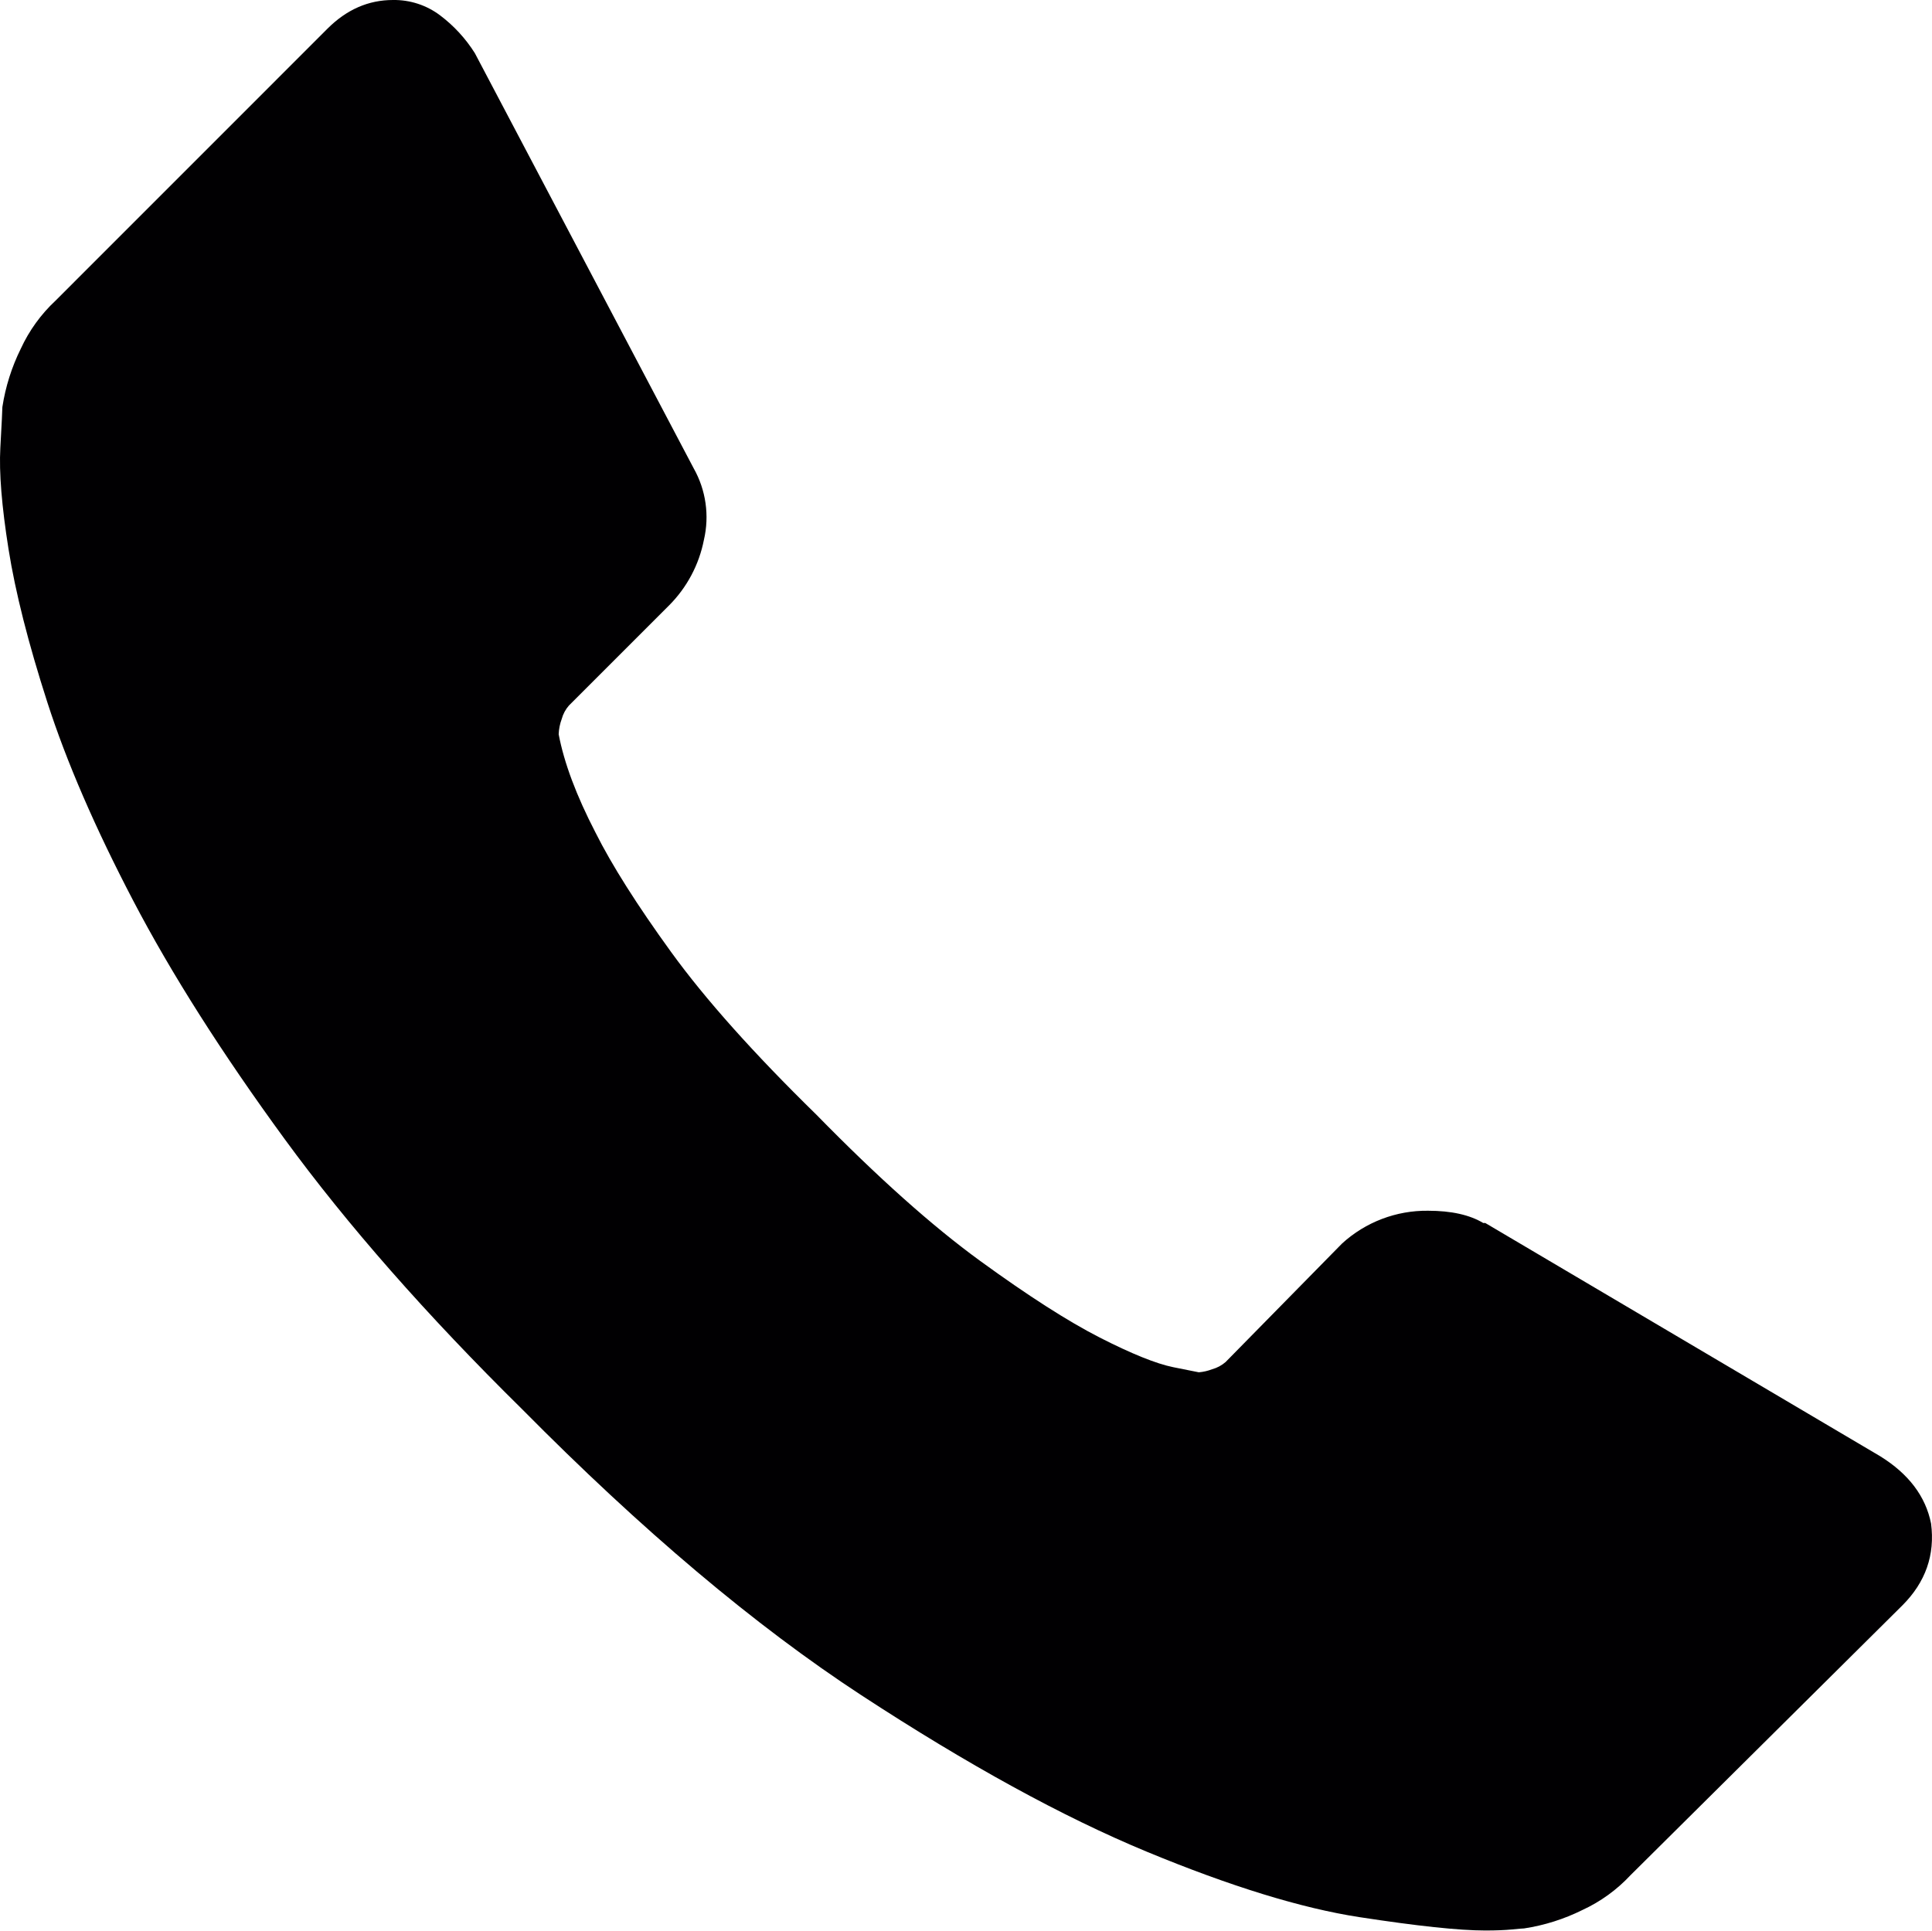
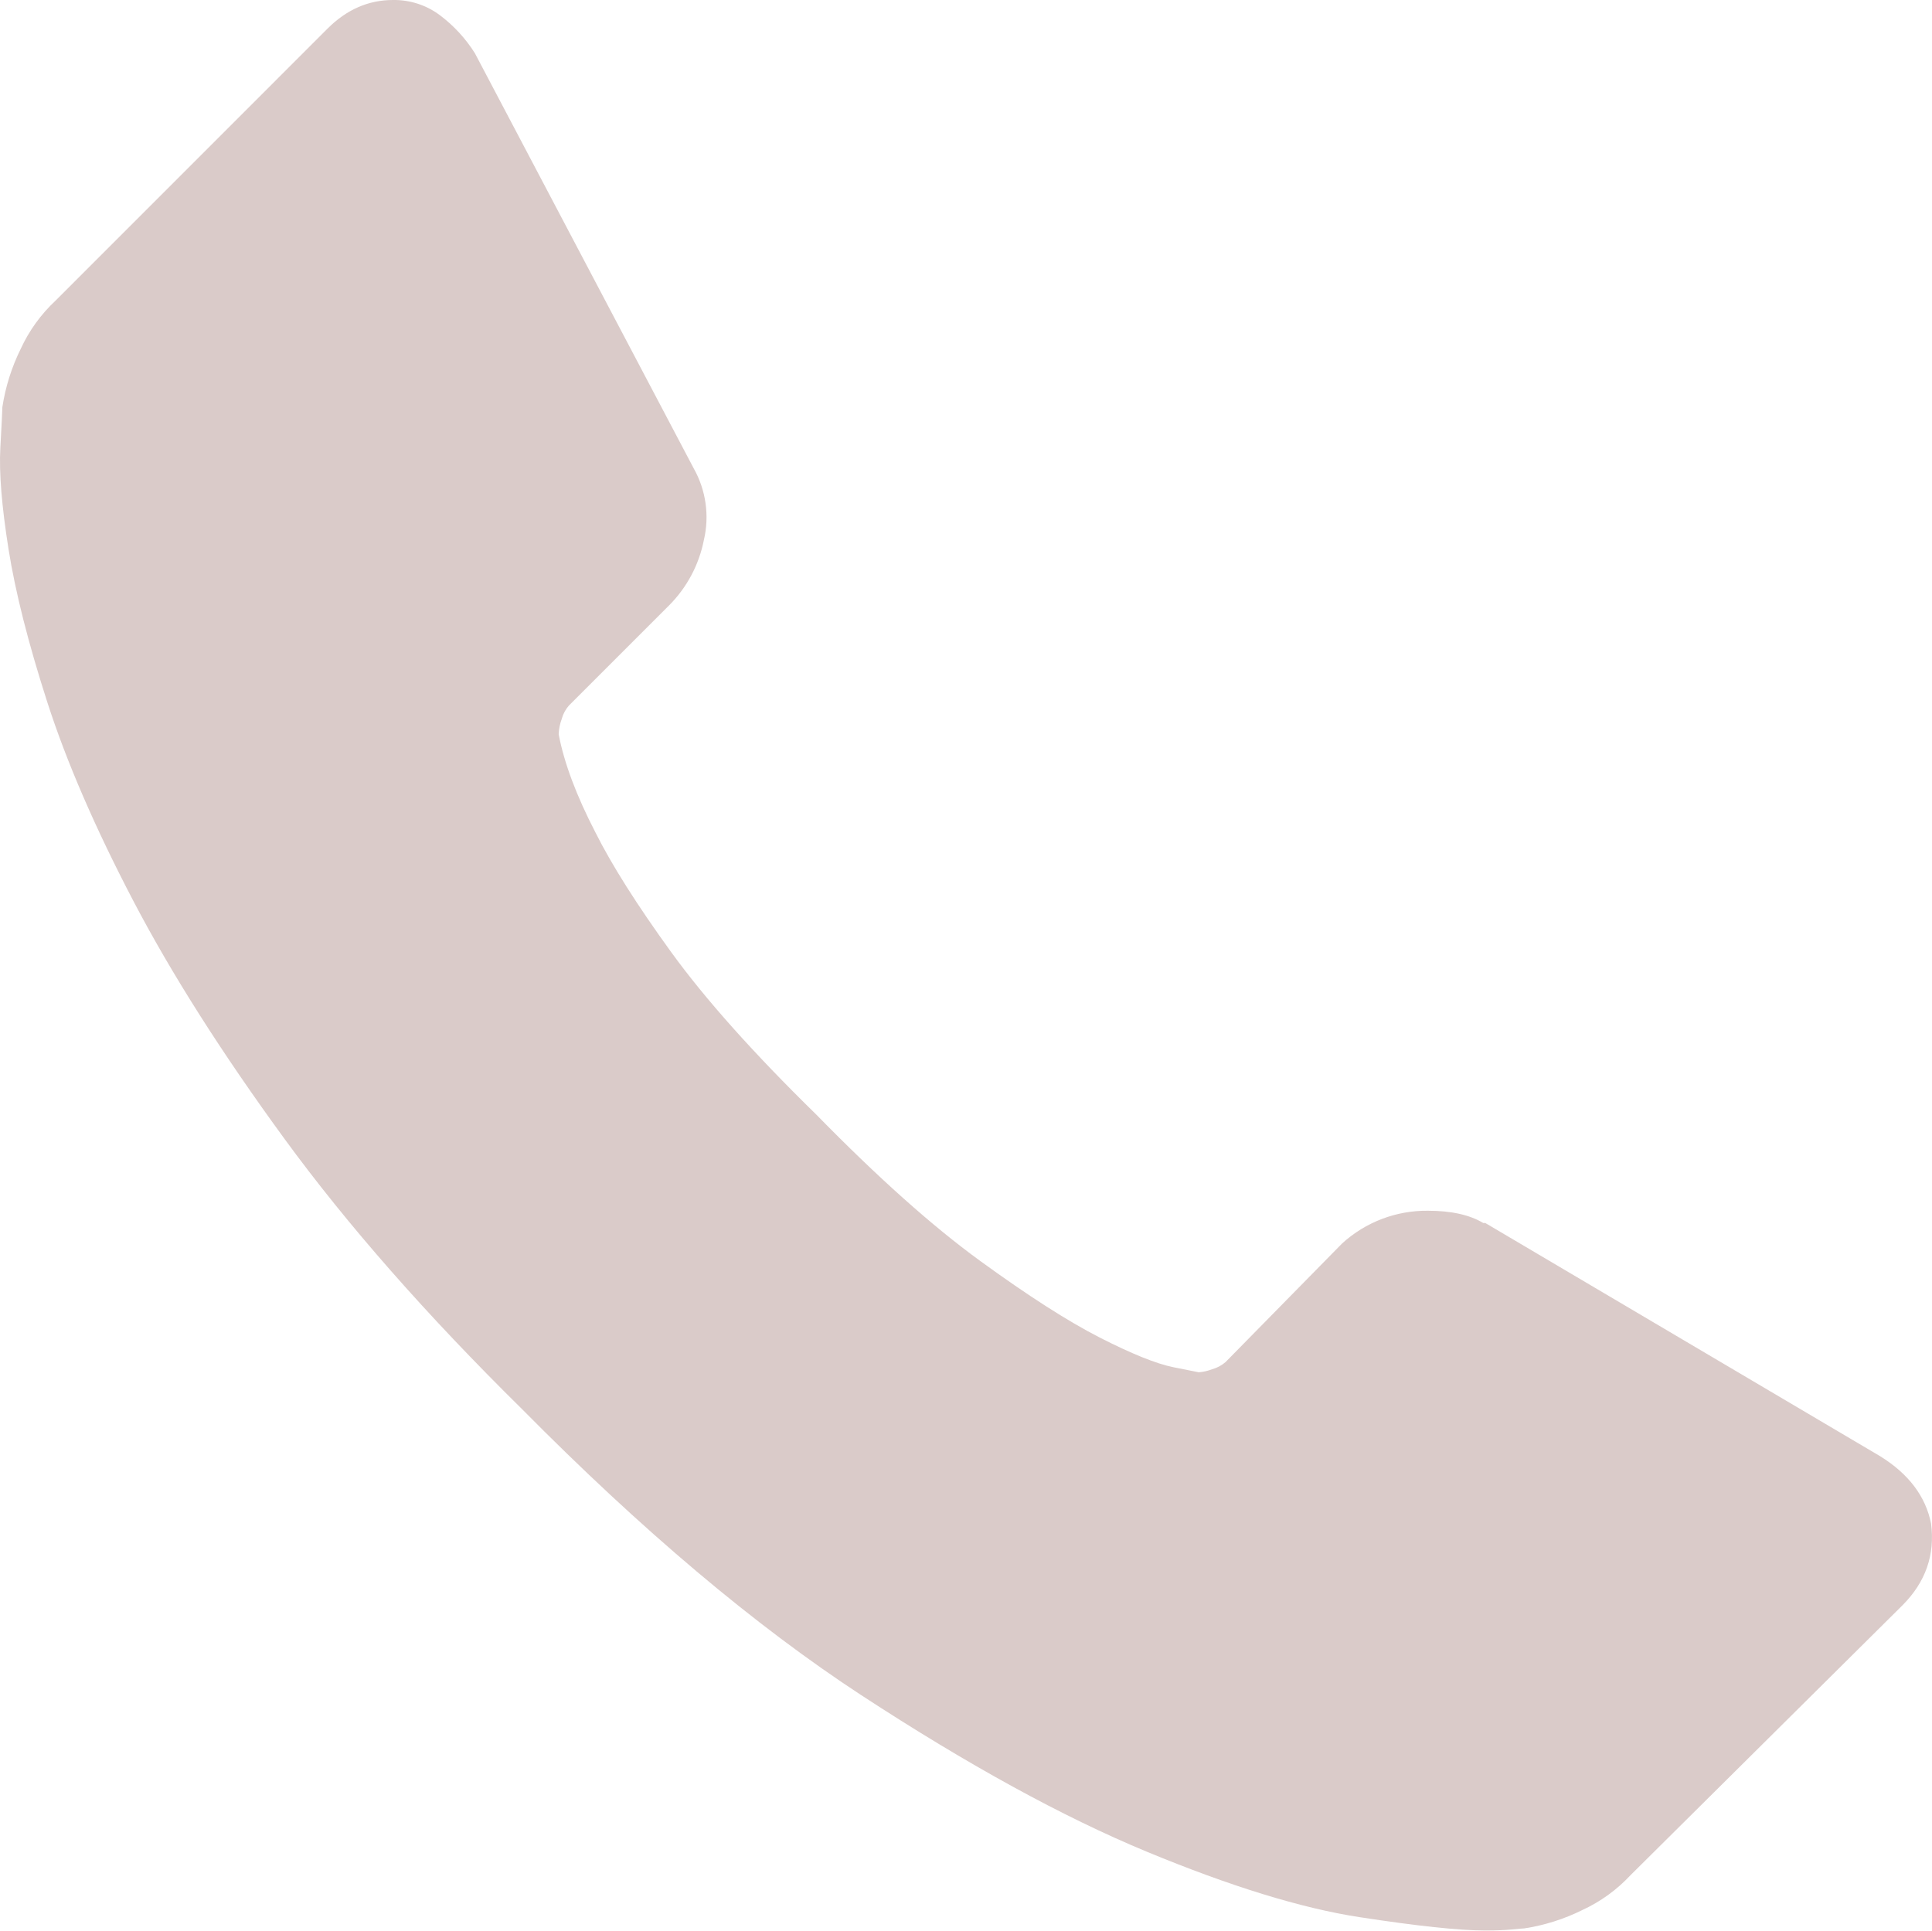
<svg xmlns="http://www.w3.org/2000/svg" id="phone" viewBox="0 0 578.11 577.73">
-   <path d="M577.83,456.13q1.83,14.07-8.57,24.48l-81.39,80.78a45.91,45.91,0,0,1-14.38,10.4,59.24,59.24,0,0,1-17.44,5.51c-.41,0-1.64.11-3.68.31s-4.69.31-7.95.31q-11.64,0-37.64-4t-63.65-19.59q-37.63-15.6-85.37-46.81t-101.6-85.68q-42.84-42.24-71-80.79t-45.29-71.3Q22.75,237,14.18,210.41T2.55,164.51Q-.51,145.24.1,134.22T.71,122a59.8,59.8,0,0,1,5.51-17.45A46,46,0,0,1,16.63,90.15L98,8.76Q106.59.18,117.61.19a22.82,22.82,0,0,1,14.07,4.59A42.59,42.59,0,0,1,142.09,16.1l65.48,124.24a29.79,29.79,0,0,1,3.06,21.42,38.13,38.13,0,0,1-10.4,19.58l-30,30a10.07,10.07,0,0,0-2.14,4,14.81,14.81,0,0,0-.92,4.59q2.44,12.84,11,29.37,7.35,14.68,22.65,35.8t43.45,48.66q27.54,28.15,49,43.76t35.8,22.95q14.38,7.33,22,8.87l7.65,1.53a14.59,14.59,0,0,0,4-.92,10.27,10.27,0,0,0,4-2.14l34.88-35.5a37.5,37.5,0,0,1,25.71-9.79q10.41,0,16.52,3.67h.61l118.12,69.77Q575.39,443.9,577.83,456.13Z" transform="translate(0 -0.19)" style="fill:#010002" />
+   <path d="M577.83,456.13q1.83,14.07-8.57,24.48l-81.39,80.78a45.91,45.91,0,0,1-14.38,10.4,59.24,59.24,0,0,1-17.44,5.51c-.41,0-1.64.11-3.68.31s-4.69.31-7.95.31q-11.64,0-37.64-4t-63.65-19.59q-37.63-15.6-85.37-46.81t-101.6-85.68q-42.84-42.24-71-80.79t-45.29-71.3Q22.75,237,14.18,210.41T2.55,164.51Q-.51,145.24.1,134.22T.71,122a59.8,59.8,0,0,1,5.51-17.45A46,46,0,0,1,16.63,90.15L98,8.76Q106.59.18,117.61.19a22.82,22.82,0,0,1,14.07,4.59A42.59,42.59,0,0,1,142.09,16.1l65.48,124.24a29.79,29.79,0,0,1,3.06,21.42,38.13,38.13,0,0,1-10.4,19.58l-30,30a10.07,10.07,0,0,0-2.14,4,14.81,14.81,0,0,0-.92,4.59q2.44,12.84,11,29.37,7.35,14.68,22.65,35.8t43.45,48.66q27.54,28.15,49,43.76t35.8,22.95q14.38,7.33,22,8.87l7.65,1.53a14.59,14.59,0,0,0,4-.92,10.27,10.27,0,0,0,4-2.14l34.88-35.5a37.5,37.5,0,0,1,25.71-9.79q10.41,0,16.52,3.67h.61l118.12,69.77Q575.39,443.9,577.83,456.13Z" transform="translate(0 -0.19)" style="fill:#DACBC9" />
</svg>
